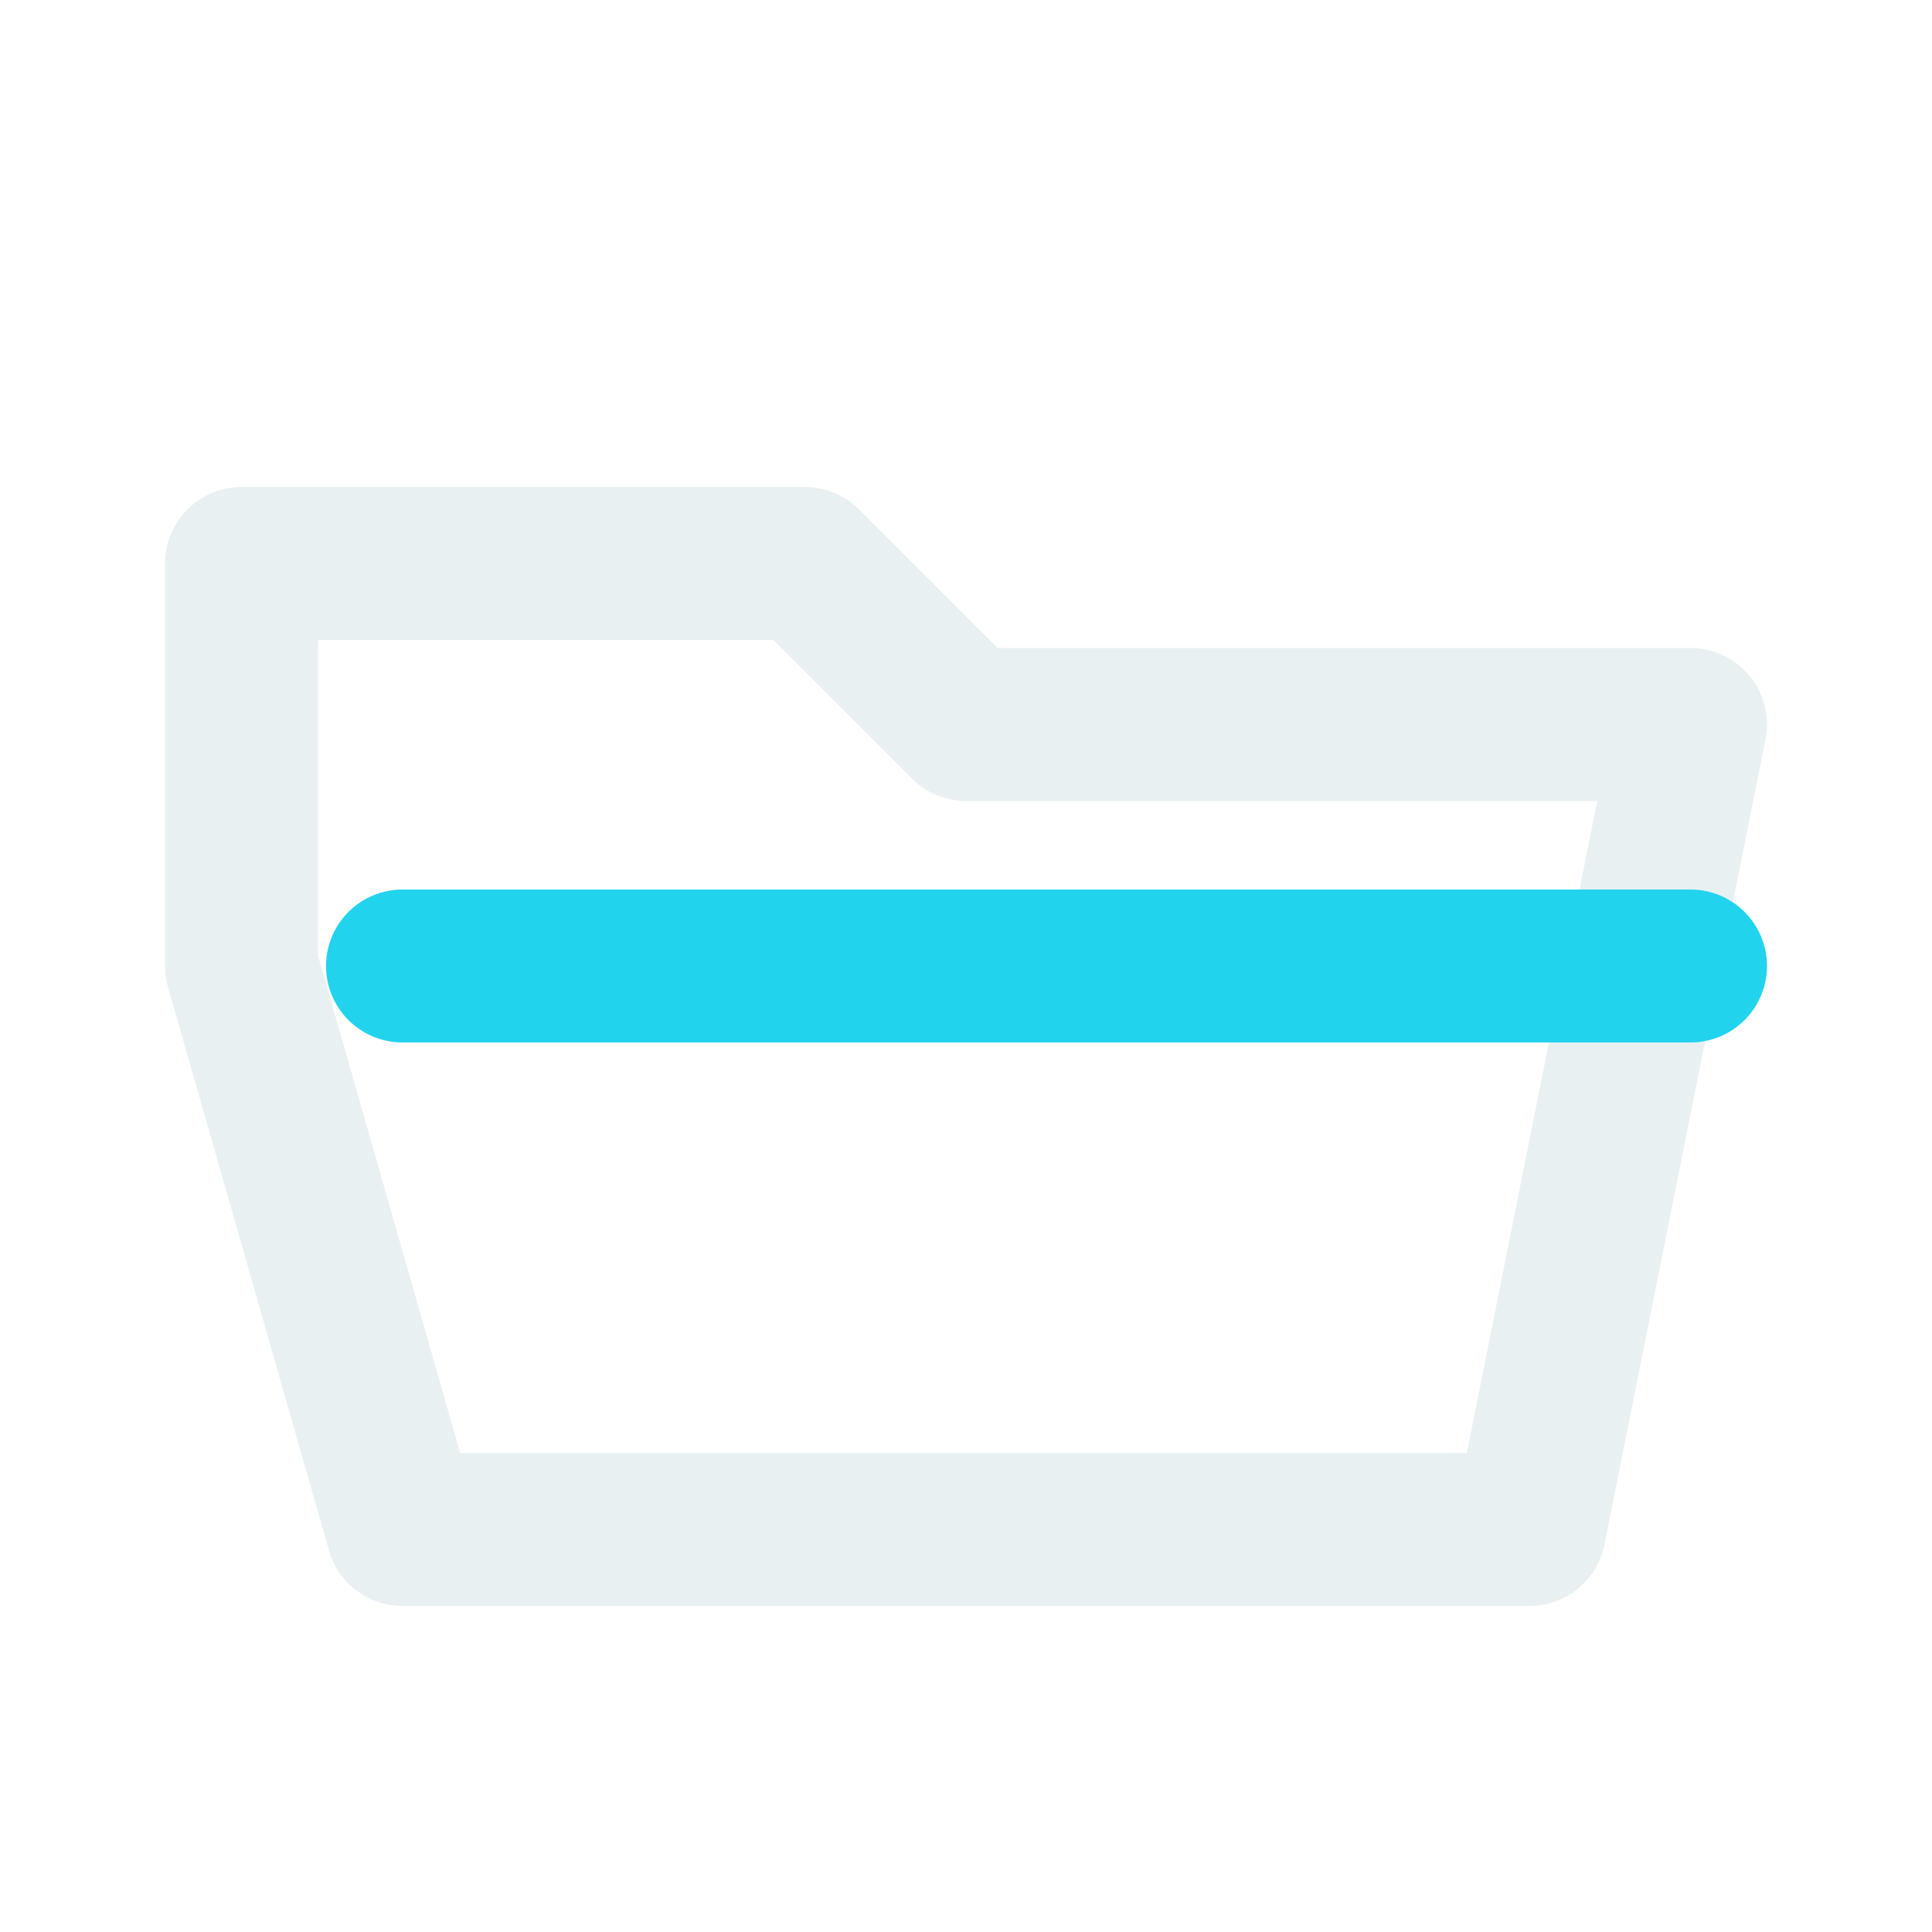
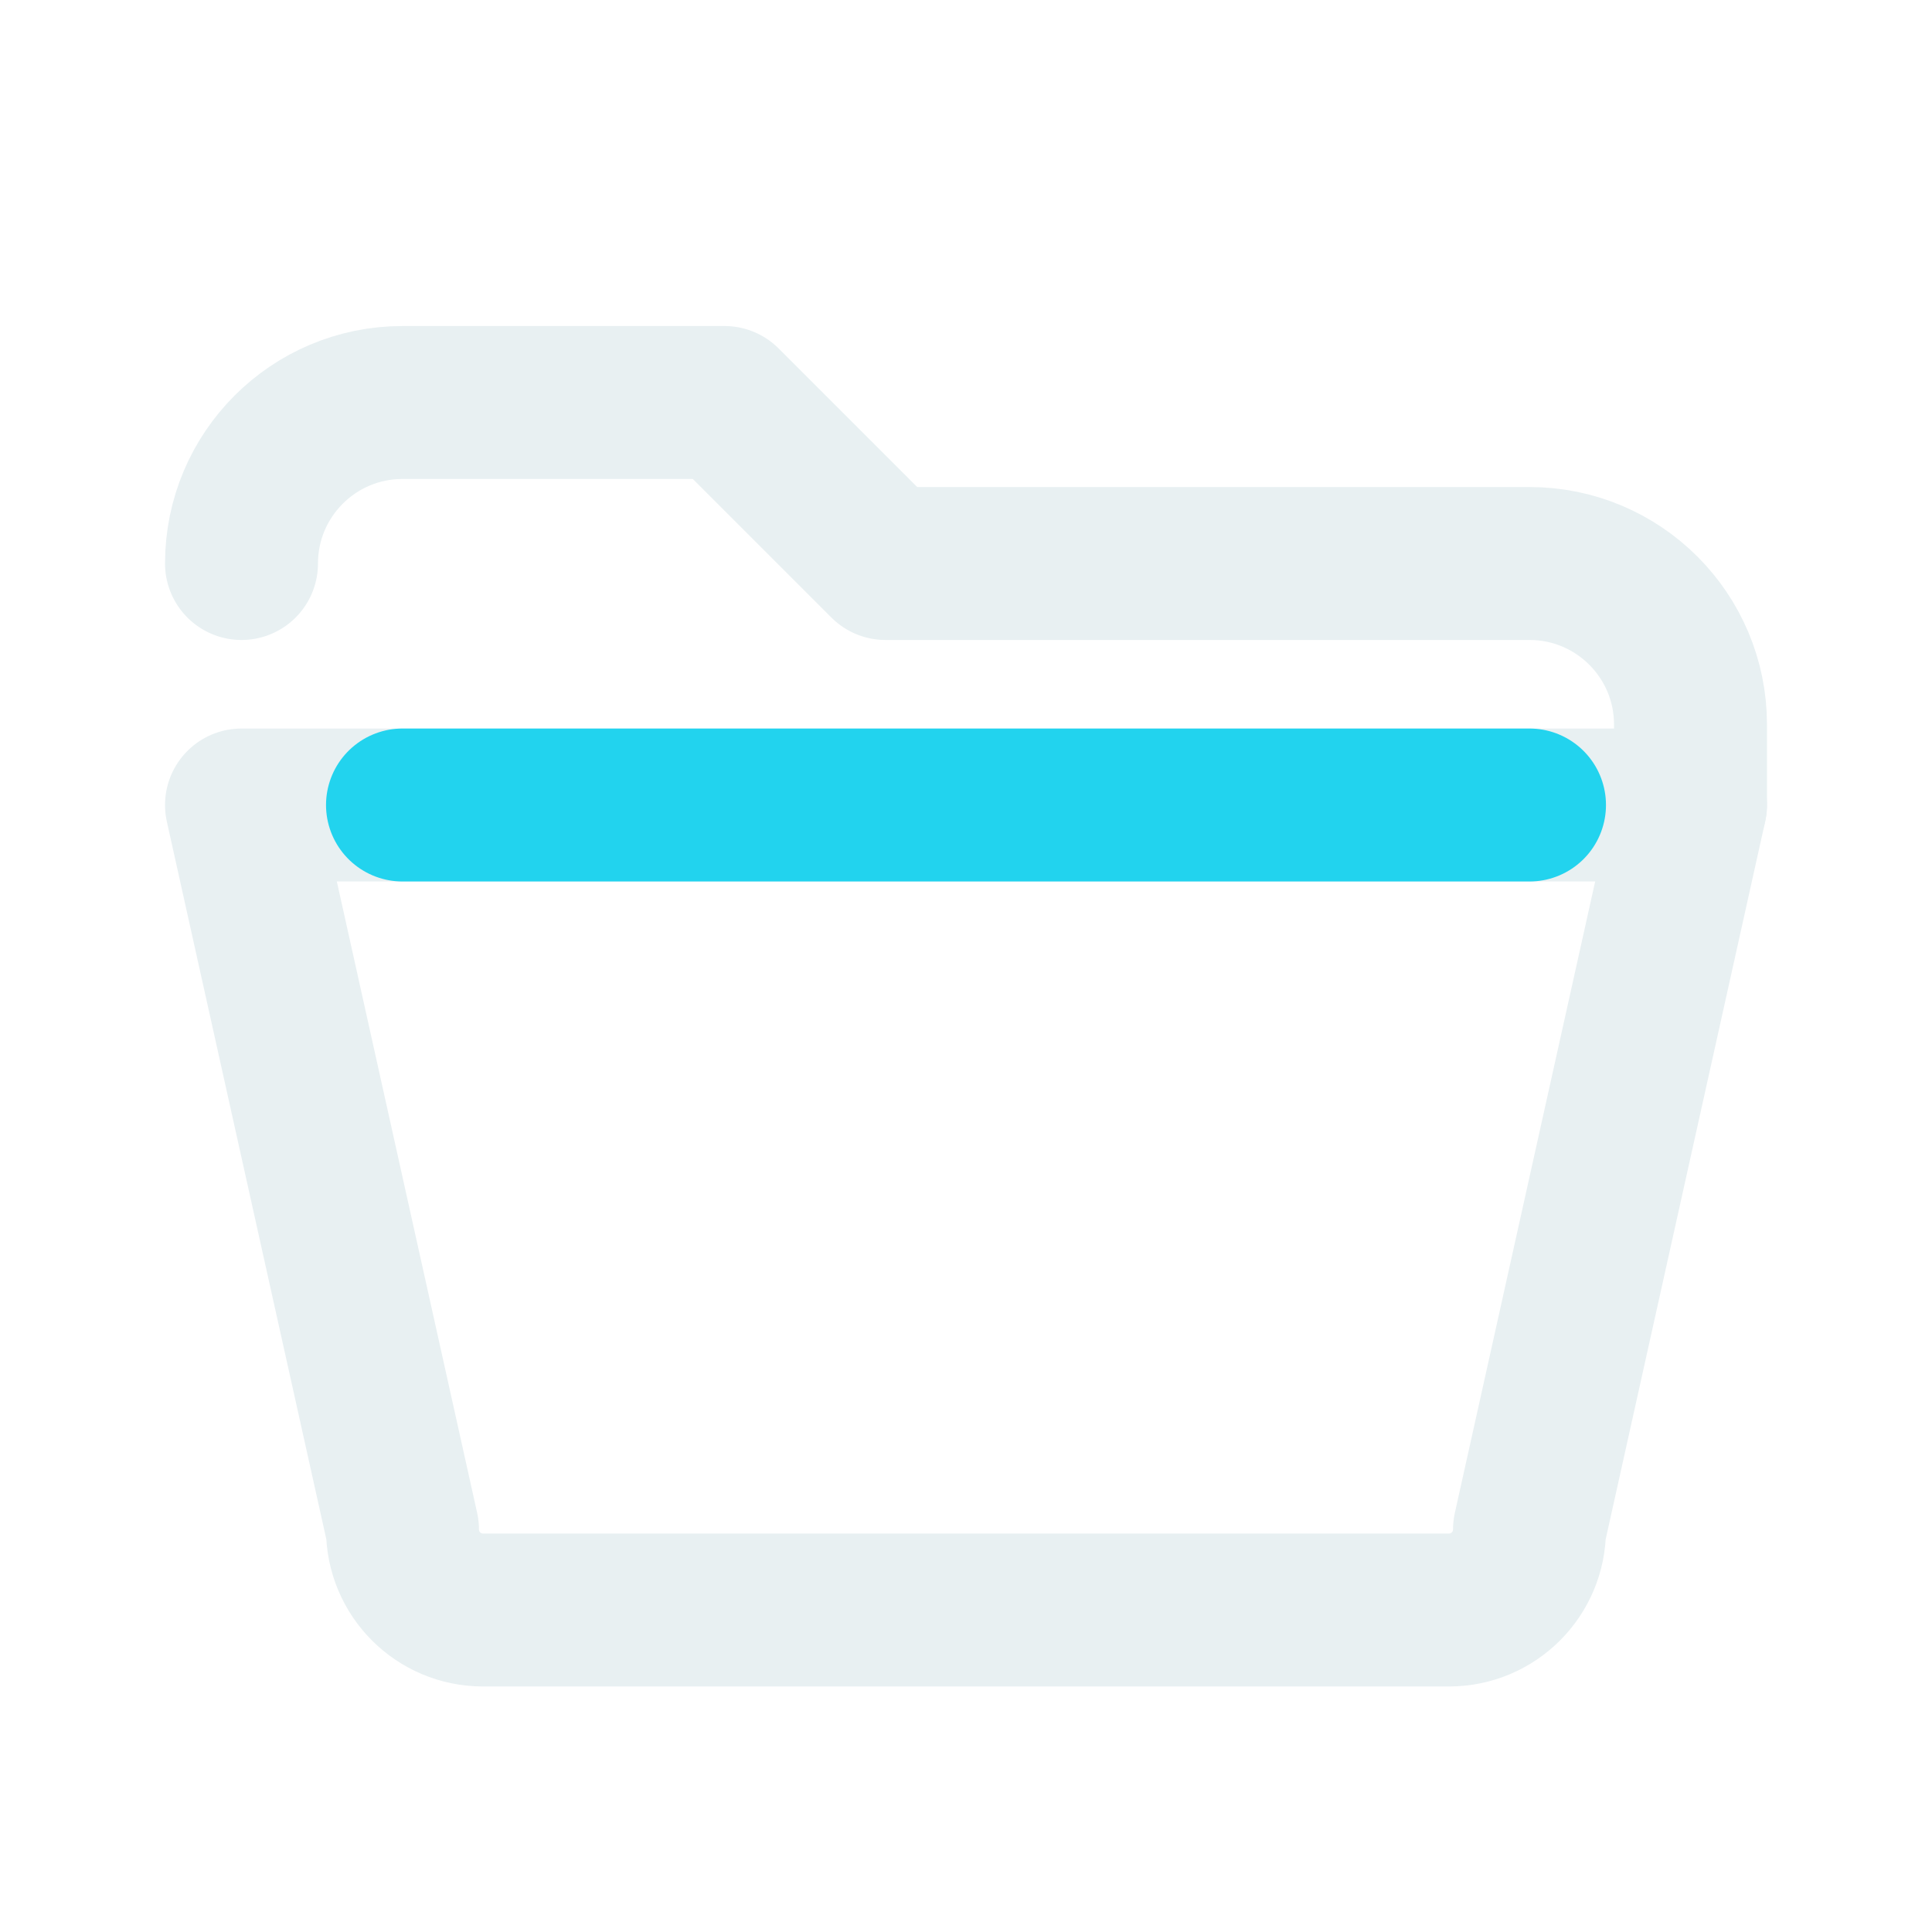
<svg xmlns="http://www.w3.org/2000/svg" width="16" height="16" viewBox="0 0 24 24">
  <style>
    .accent { stroke: #22D3EE; }
    .accent-fill { fill: #22D3EE; stroke: none; }
  </style>
  <g fill="none" stroke="#E8F0F2" stroke-width="1.9" stroke-linecap="round" stroke-linejoin="round">
-     <path d="M3 7h7l2 2h9l-2 10H5L3 12z" />
-     <path class="accent" d="M5 12h16" />
+     <path d="M3 7a2 2 0 0 1 2-2h4l2 2h8a2 2 0 0 1 2 2v1" />
+     <path d="M3 10h18l-2 9a1 1 0 0 1-1 1H6a1 1 0 0 1-1-1L3 10z" />
+     <path class="accent" d="M5 10h14" />
  </g>
</svg>
